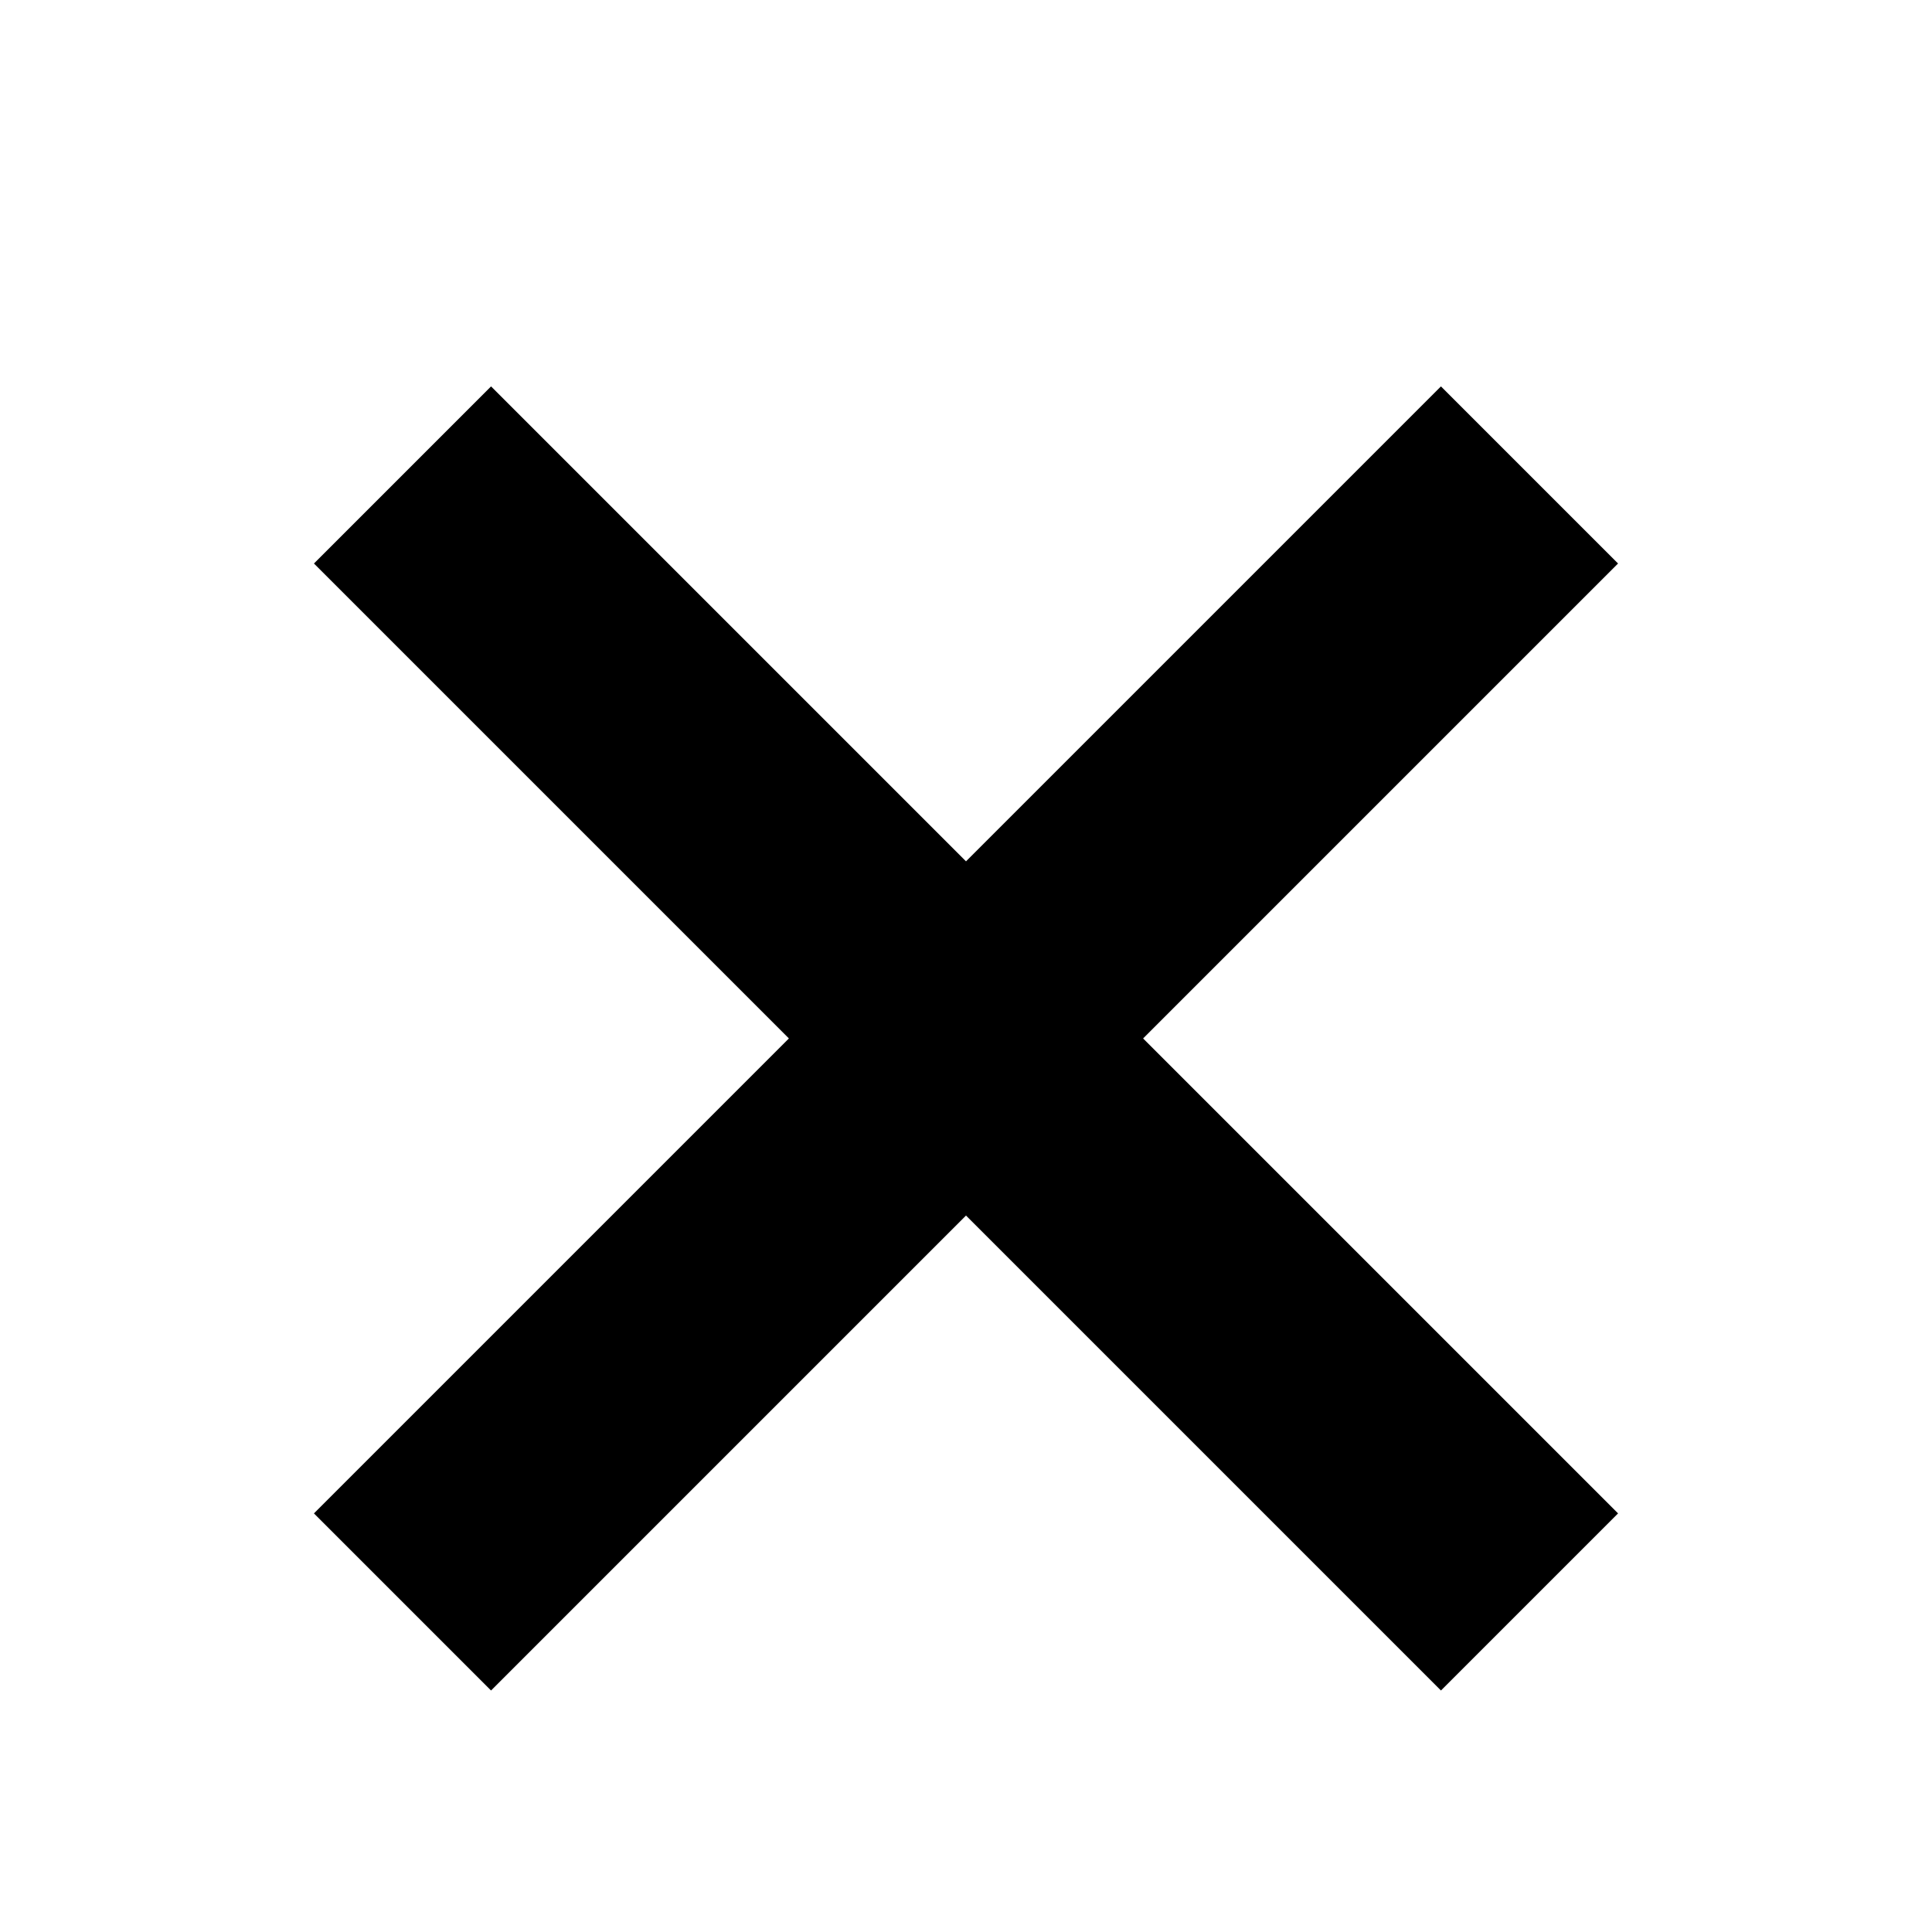
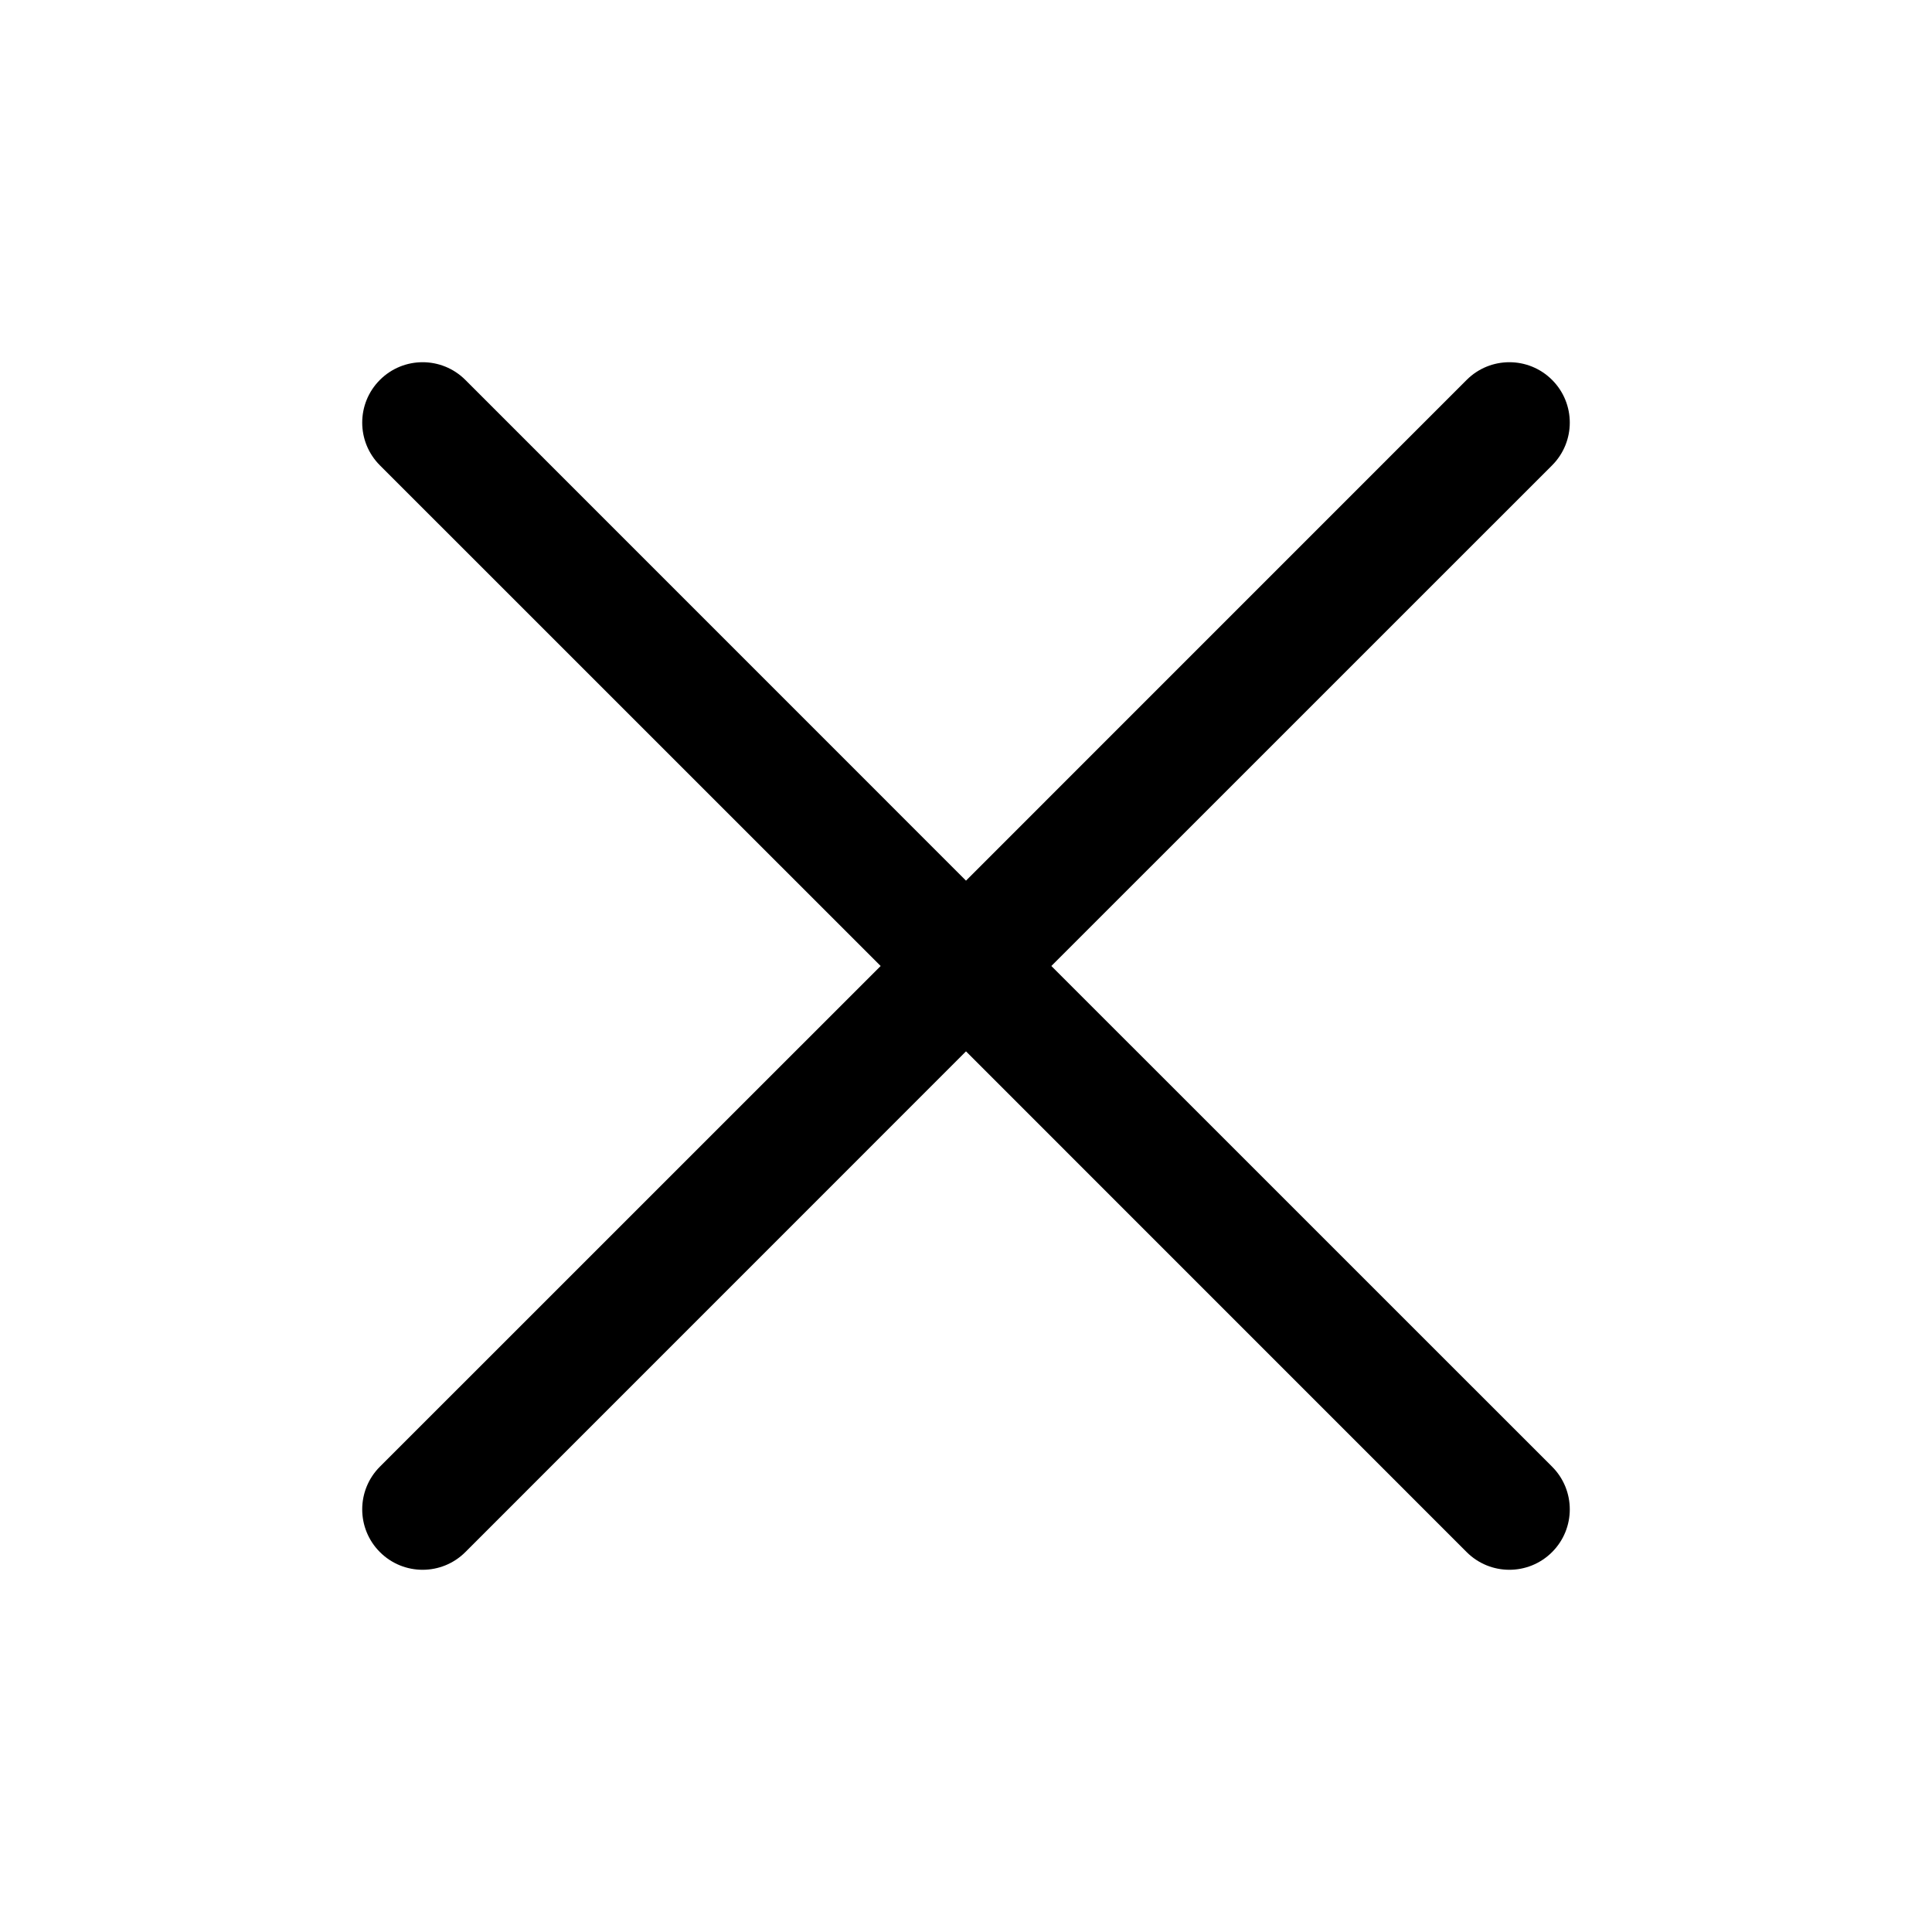
- <svg xmlns="http://www.w3.org/2000/svg" viewBox="0 0 24 24">
-   <path fill="currentColor" d="M6.1 4.8 12 10.7l5.9-5.9 2.2 2.2-5.9 5.9 5.9 5.9-2.2 2.2-5.9-5.9-5.9 5.9-2.2-2.2 5.9-5.9-5.9-5.9z" />
+ <svg xmlns="http://www.w3.org/2000/svg" viewBox="0 0 256 256">
+   <path fill="currentColor" d="M205.66,194.34a8,8,0,0,1-11.32,11.32L128,139.31,61.66,205.66a8,8,0,0,1-11.32-11.32L116.69,128,50.34,61.66A8,8,0,0,1,61.66,50.34L128,116.69l66.34-66.35a8,8,0,0,1,11.32,11.32L139.31,128Z" />
</svg>
